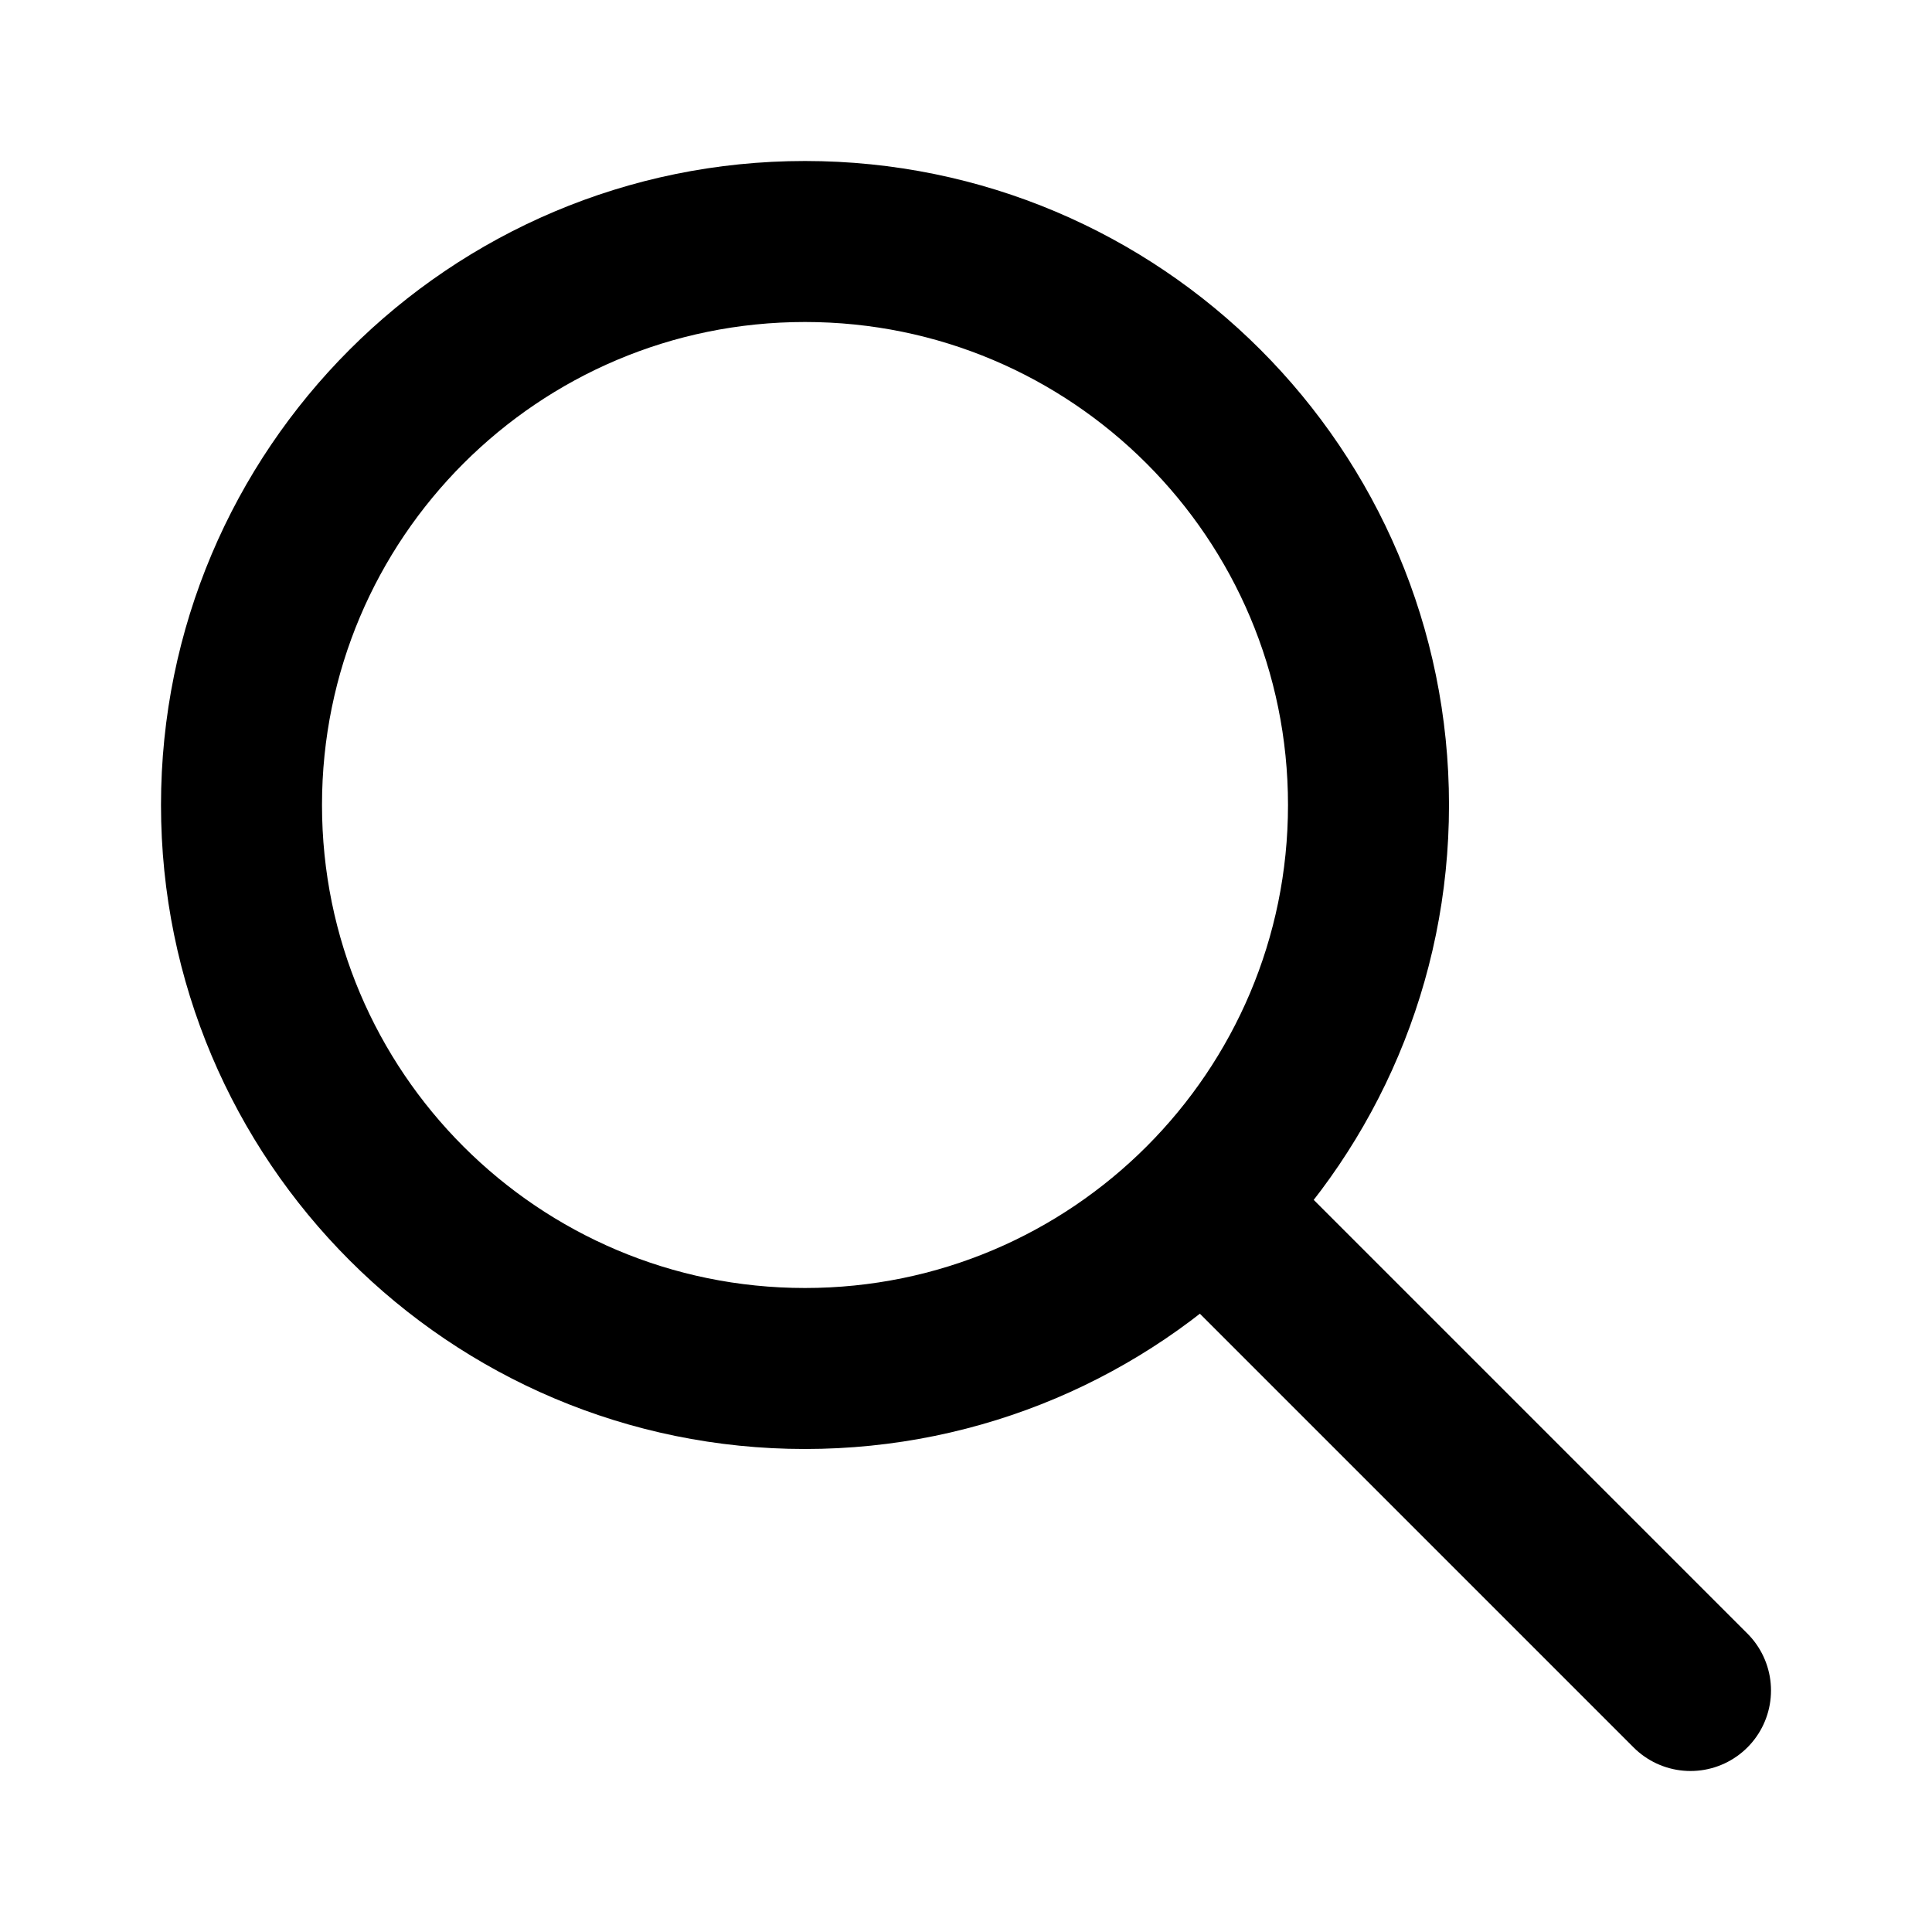
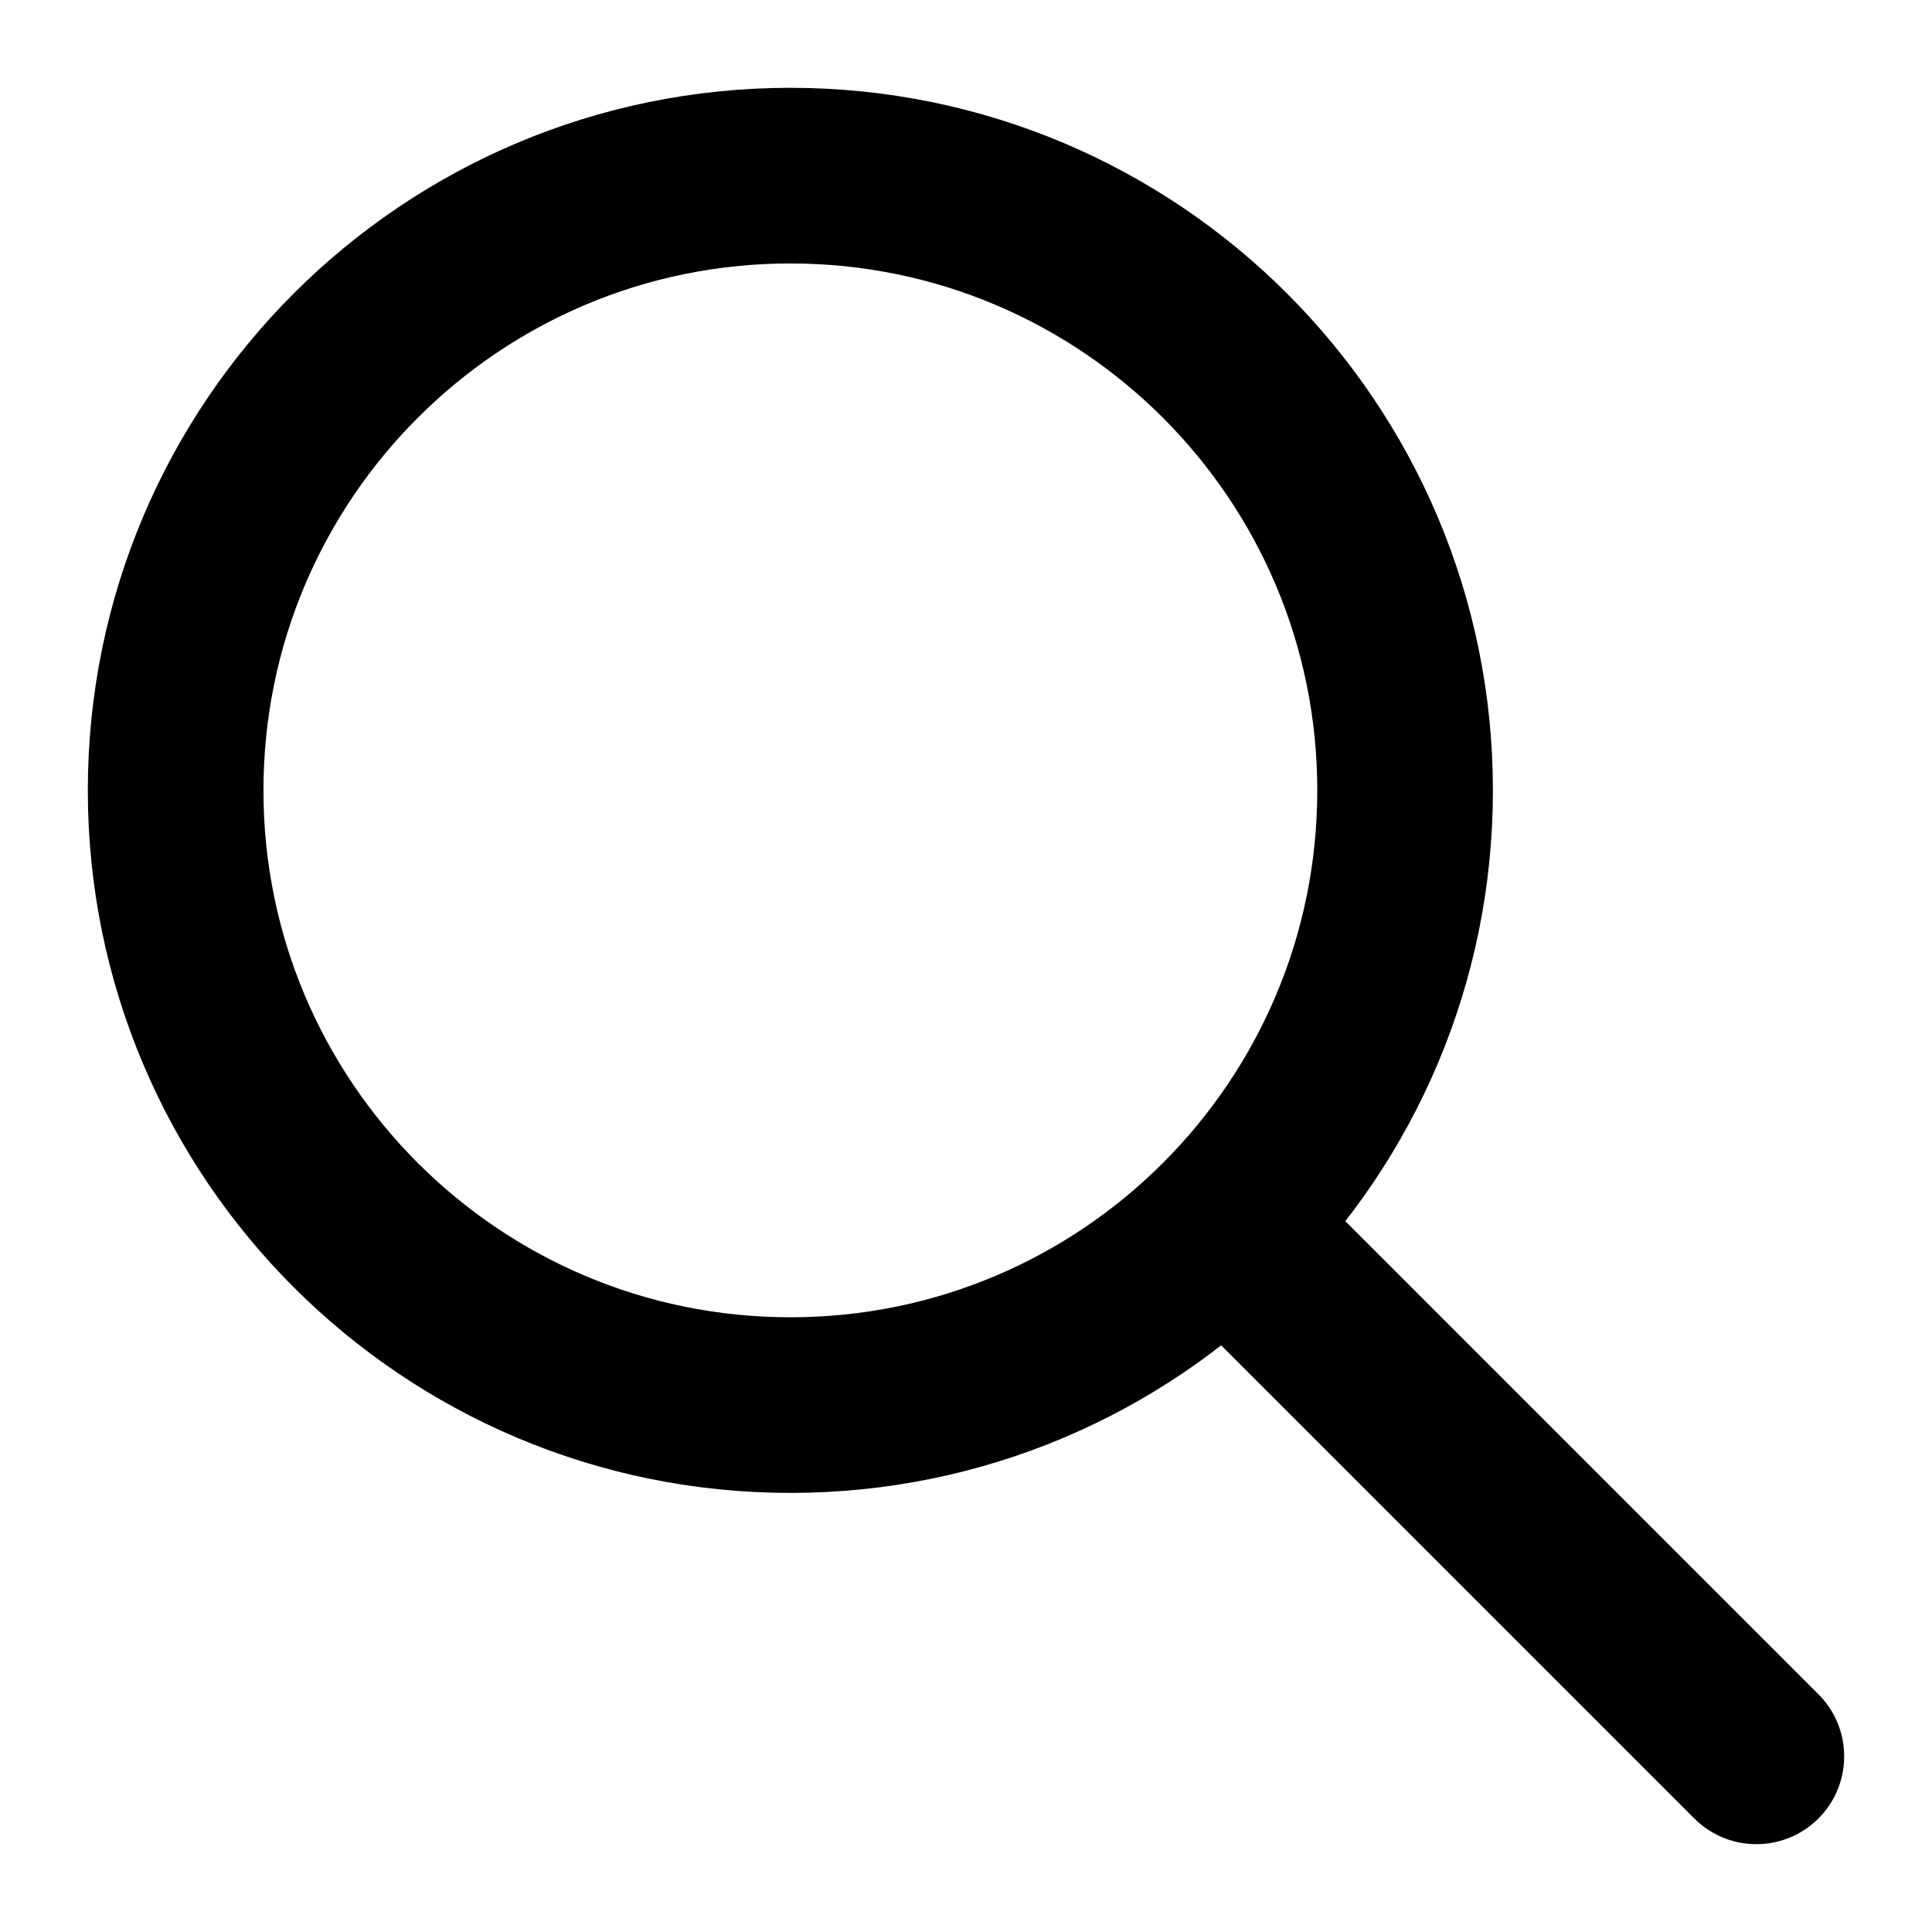
- <svg xmlns="http://www.w3.org/2000/svg" width="24" height="24" viewBox="0 0 24 24" fill="none" stroke="currentColor" stroke-width="2" stroke-linecap="round" stroke-linejoin="round">
+ <svg xmlns="http://www.w3.org/2000/svg" width="24" height="24" viewBox="1 1 22 22" fill="none" stroke="currentColor" stroke-width="2" stroke-linecap="round" stroke-linejoin="round">
  <path d="M10 10m-7 0a7 7 0 1 0 14 0a7 7 0 1 0 -14 0" />
  <path d="M21 21l-6 -6" />
</svg>
